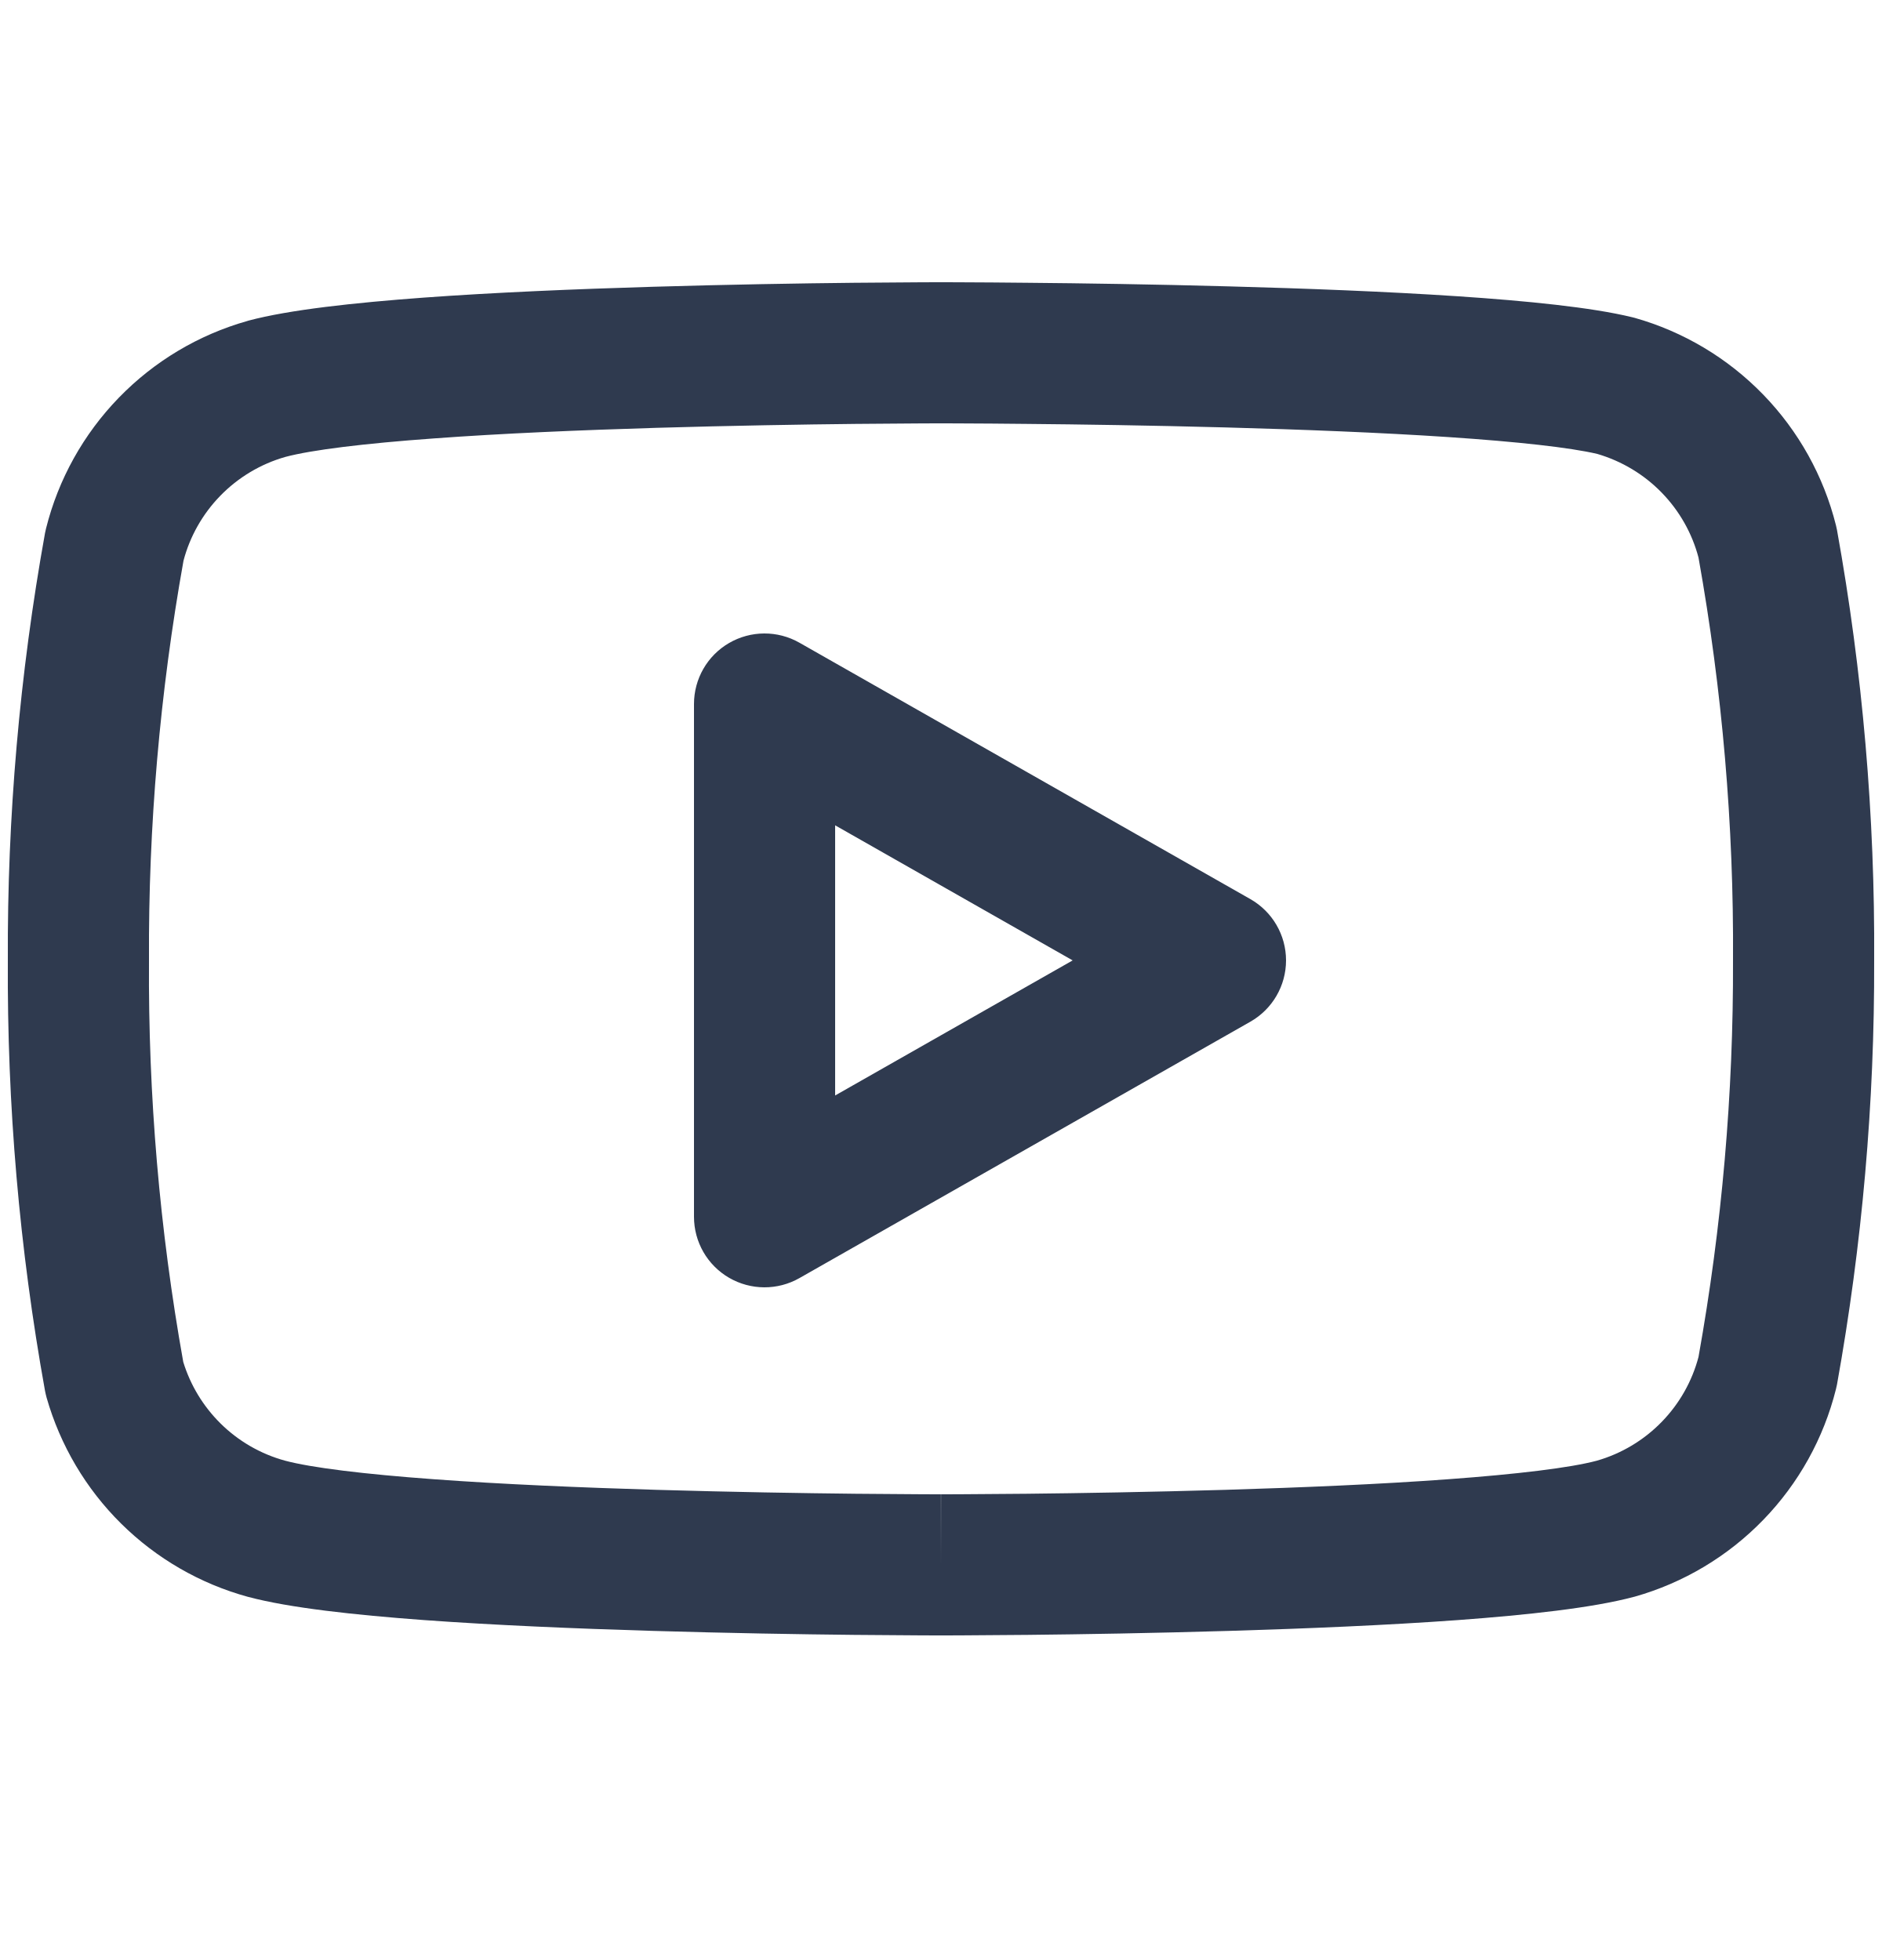
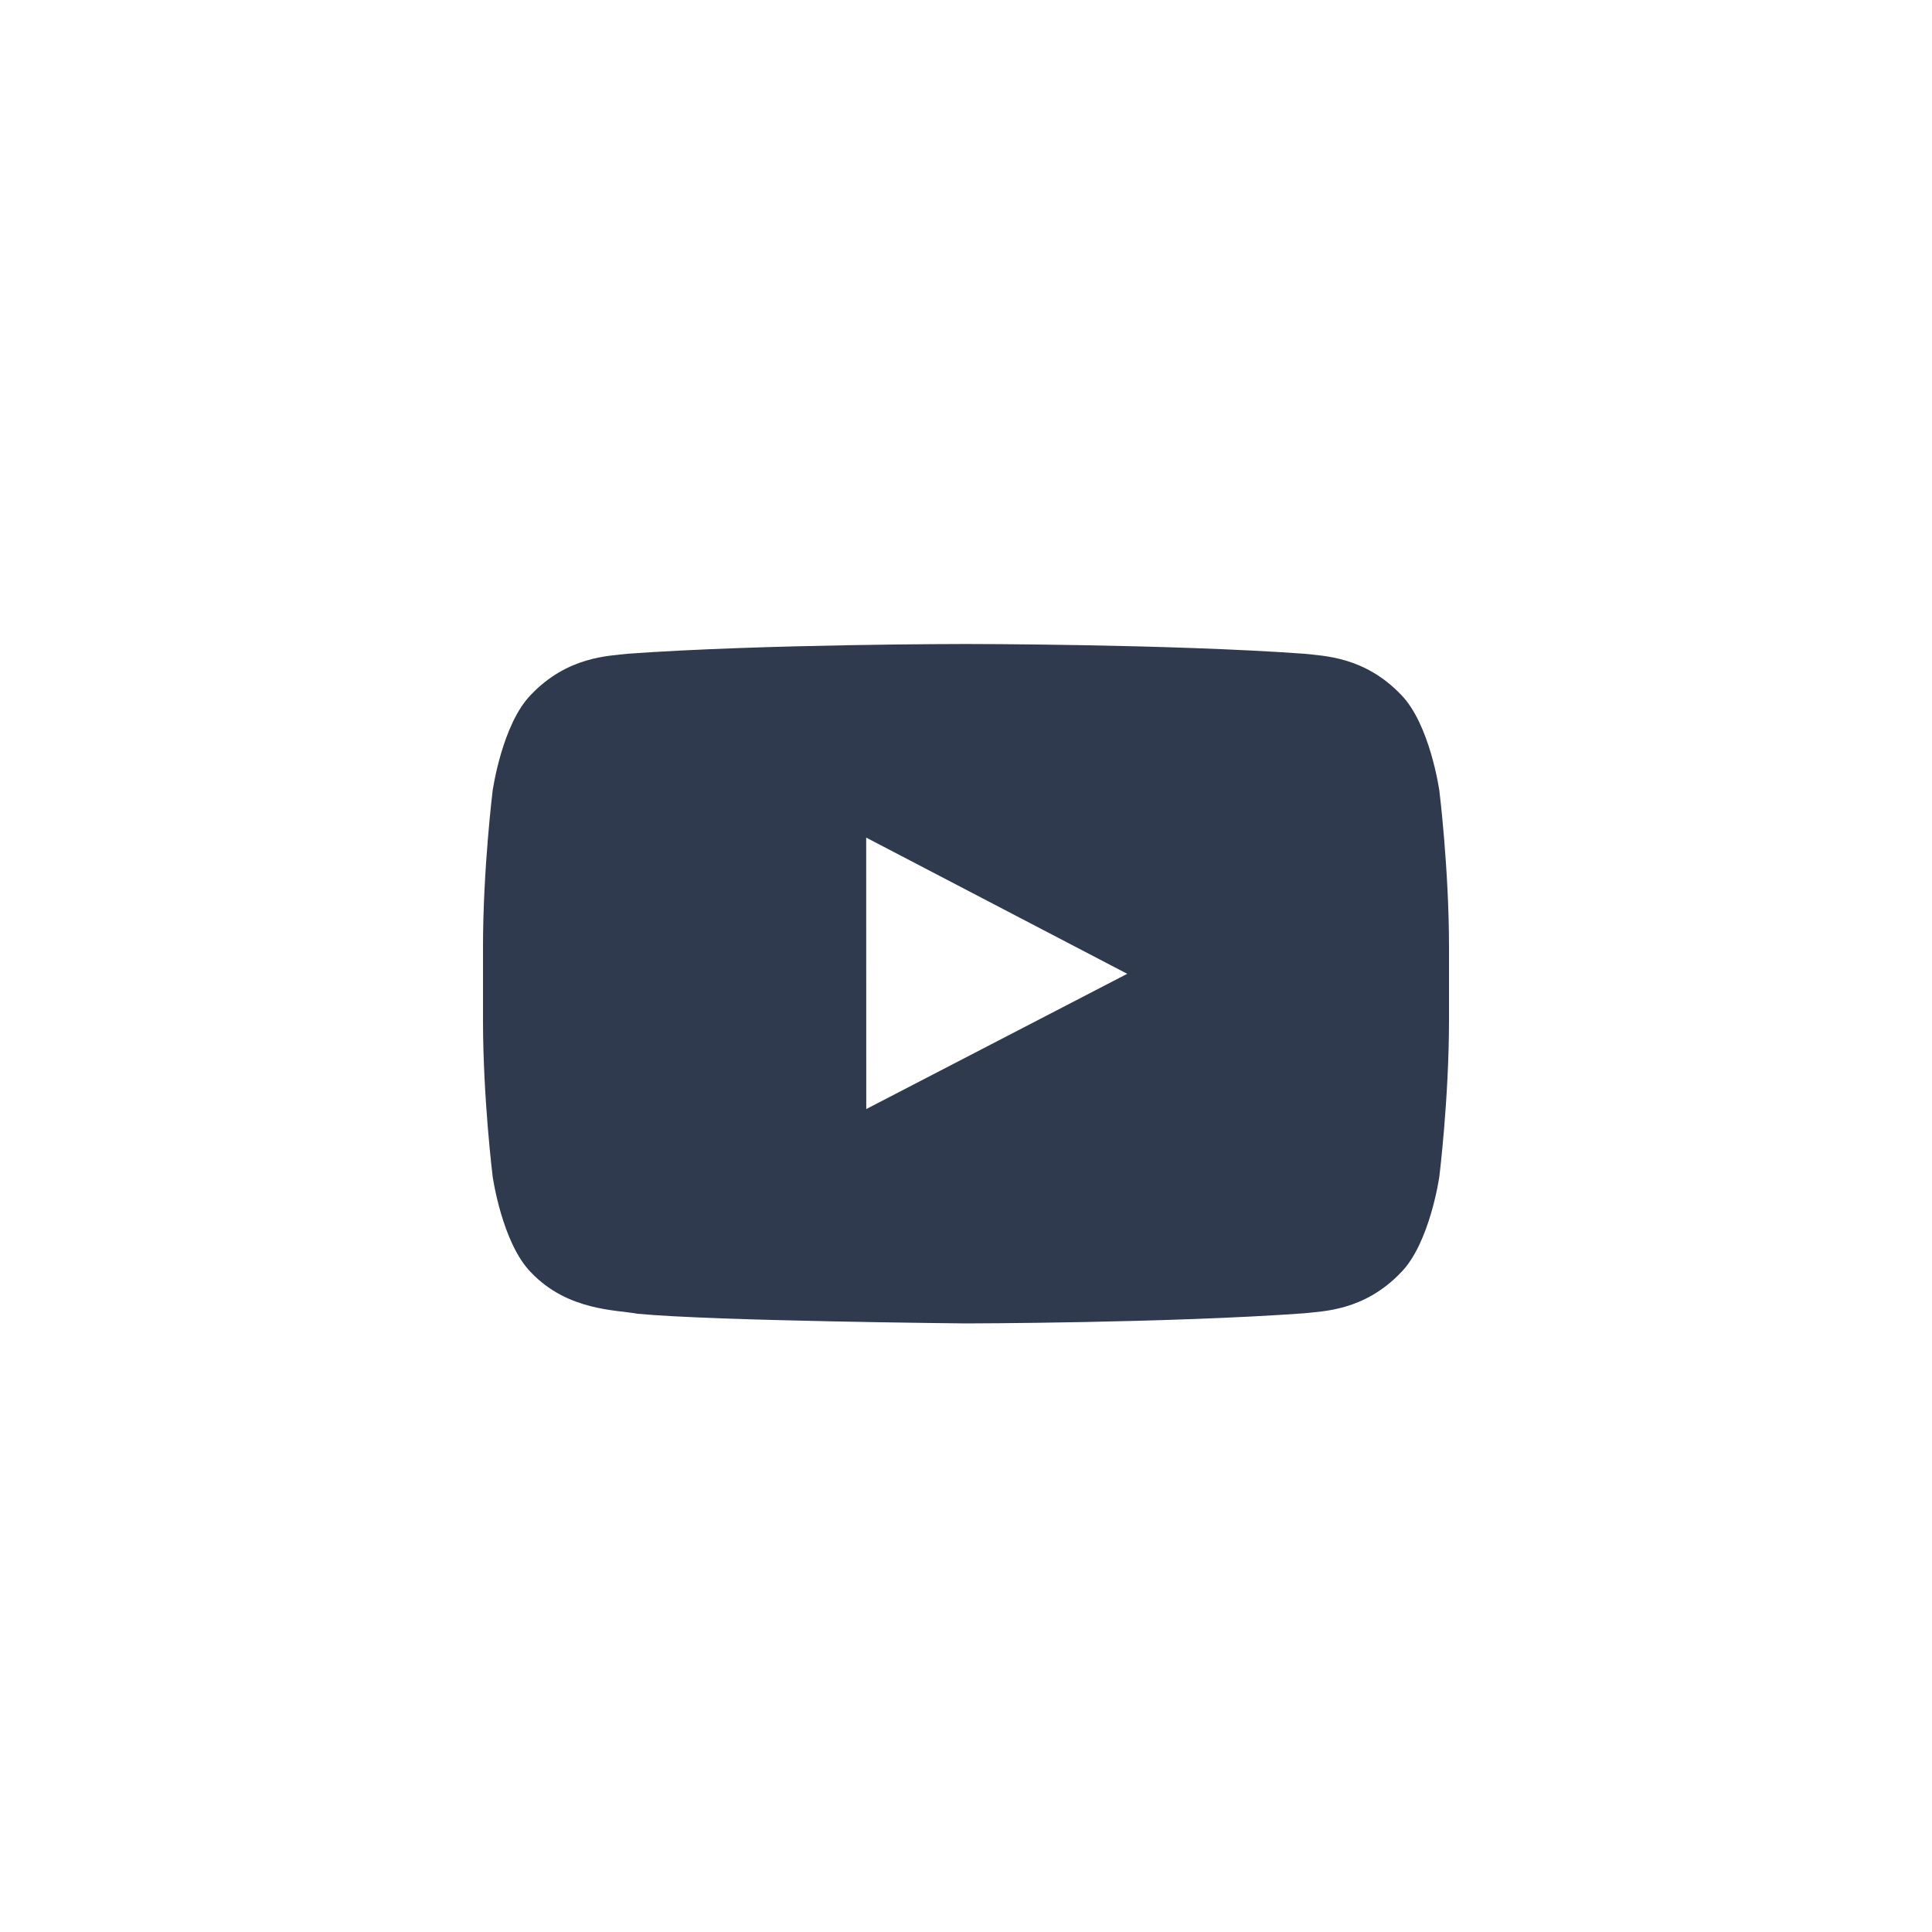
- <svg xmlns="http://www.w3.org/2000/svg" width="24" height="25" viewBox="0 0 24 25" fill="none">
-   <path fill-rule="evenodd" clip-rule="evenodd" d="M12 3.6C12 3.6 12 5.173 12 5.4L11.924 5.4C11.874 5.4 11.8 5.4 11.705 5.401C11.515 5.402 11.242 5.404 10.908 5.407C10.239 5.414 9.332 5.429 8.372 5.457C7.41 5.486 6.403 5.528 5.535 5.592C4.647 5.656 3.977 5.738 3.639 5.828C3.323 5.918 3.036 6.09 2.807 6.326C2.583 6.557 2.422 6.841 2.34 7.152C2.039 8.833 1.891 10.538 1.9 12.246L1.9 12.256C1.889 13.971 2.035 15.684 2.337 17.372C2.428 17.668 2.591 17.937 2.811 18.155C3.04 18.382 3.324 18.546 3.635 18.631C3.973 18.721 4.643 18.803 5.535 18.868C6.403 18.932 7.41 18.974 8.372 19.003C9.332 19.031 10.239 19.046 10.908 19.053C11.242 19.056 11.515 19.058 11.705 19.059C11.8 19.06 11.874 19.06 11.924 19.06L11.999 19.06L12 19.96C12 20.86 12 20.86 12 20.86L11.92 20.86C11.869 20.86 11.793 20.86 11.697 20.859C11.504 20.858 11.226 20.856 10.888 20.853C10.213 20.846 9.293 20.831 8.318 20.802C7.345 20.773 6.309 20.73 5.404 20.664C4.524 20.599 3.691 20.509 3.167 20.369L3.162 20.368C2.552 20.201 1.995 19.879 1.545 19.434C1.095 18.989 0.768 18.435 0.594 17.826C0.586 17.798 0.58 17.769 0.574 17.74C0.247 15.928 0.089 14.09 0.1 12.249C0.091 10.422 0.25 8.598 0.574 6.8C0.578 6.781 0.582 6.761 0.587 6.741C0.744 6.113 1.064 5.538 1.515 5.073C1.966 4.608 2.532 4.27 3.155 4.094L3.167 4.09C3.691 3.95 4.524 3.861 5.404 3.796C6.309 3.73 7.345 3.687 8.318 3.658C9.293 3.629 10.213 3.614 10.888 3.607C11.226 3.604 11.504 3.602 11.697 3.601C11.793 3.6 11.869 3.6 11.92 3.6L12 3.6ZM20.361 18.632C20.022 18.722 19.353 18.803 18.465 18.868C17.597 18.932 16.59 18.974 15.628 19.003C14.668 19.031 13.76 19.046 13.092 19.053C12.758 19.056 12.485 19.058 12.295 19.059C12.2 19.06 12.126 19.06 12.076 19.06L12.001 19.06L12 19.96C12 20.86 12 20.86 12 20.86L12.08 20.86C12.131 20.86 12.207 20.86 12.303 20.859C12.496 20.858 12.774 20.856 13.111 20.853C13.787 20.846 14.707 20.831 15.682 20.802C16.655 20.773 17.691 20.73 18.596 20.664C19.476 20.599 20.309 20.509 20.832 20.369L20.845 20.366C21.468 20.19 22.034 19.852 22.485 19.387C22.936 18.922 23.256 18.347 23.413 17.718C23.418 17.699 23.422 17.679 23.426 17.66C23.747 15.875 23.906 14.065 23.9 12.251C23.911 10.41 23.753 8.572 23.426 6.76C23.422 6.74 23.418 6.721 23.413 6.701C23.256 6.073 22.936 5.498 22.485 5.033C22.034 4.568 21.468 4.23 20.845 4.054C20.834 4.051 20.824 4.048 20.813 4.046C20.297 3.92 19.471 3.838 18.59 3.779C17.687 3.719 16.652 3.679 15.679 3.653C14.705 3.626 13.786 3.613 13.111 3.607C12.773 3.603 12.496 3.602 12.303 3.601C12.206 3.6 12.131 3.6 12.079 3.6L12 3.6C12 3.6 12 5.173 12 5.4L12.076 5.4L12.295 5.401C12.485 5.402 12.759 5.403 13.093 5.407C13.761 5.413 14.67 5.426 15.63 5.452C16.593 5.478 17.601 5.517 18.471 5.575C19.351 5.634 20.022 5.708 20.37 5.79C20.683 5.882 20.966 6.052 21.193 6.286C21.417 6.517 21.578 6.801 21.66 7.112C21.963 8.806 22.111 10.524 22.1 12.244L22.1 12.253C22.106 13.948 21.959 15.64 21.66 17.308C21.578 17.619 21.417 17.903 21.193 18.134C20.964 18.37 20.677 18.542 20.361 18.632ZM9.297 8.202C9.574 8.041 9.916 8.039 10.195 8.198L15.945 11.468C16.226 11.628 16.4 11.926 16.4 12.25C16.4 12.574 16.226 12.872 15.945 13.032L10.195 16.302C9.916 16.461 9.574 16.459 9.297 16.298C9.02 16.137 8.85 15.841 8.85 15.52V8.98C8.85 8.659 9.02 8.363 9.297 8.202ZM10.65 10.527V13.973L13.679 12.25L10.65 10.527Z" fill="#2F3A4F" />
+ <svg xmlns="http://www.w3.org/2000/svg" width="24" height="24" viewBox="0 0 24 24" fill="none">
+   <path d="M18 12.673C18 13.645 17.88 14.616 17.88 14.616C17.88 14.616 17.763 15.442 17.403 15.807C16.947 16.285 16.436 16.287 16.201 16.314C14.521 16.436 12 16.44 12 16.44C12 16.44 8.88 16.411 7.92 16.32C7.653 16.27 7.053 16.285 6.597 15.807C6.237 15.442 6.12 14.616 6.12 14.616C6.12 14.616 6 13.645 6 12.673V11.763C6 10.791 6.12 9.821 6.12 9.821C6.12 9.821 6.237 8.994 6.597 8.629C7.053 8.152 7.564 8.149 7.799 8.121C9.479 8 11.998 8 11.998 8H12.002C12.002 8 14.521 8 16.201 8.121C16.436 8.149 16.947 8.152 17.403 8.629C17.763 8.994 17.88 9.821 17.88 9.821C17.88 9.821 18 10.791 18 11.763V12.673ZM14.003 12.097L10.76 10.405L10.761 13.777L14.003 12.097Z" fill="#2F3A4F" />
</svg>
